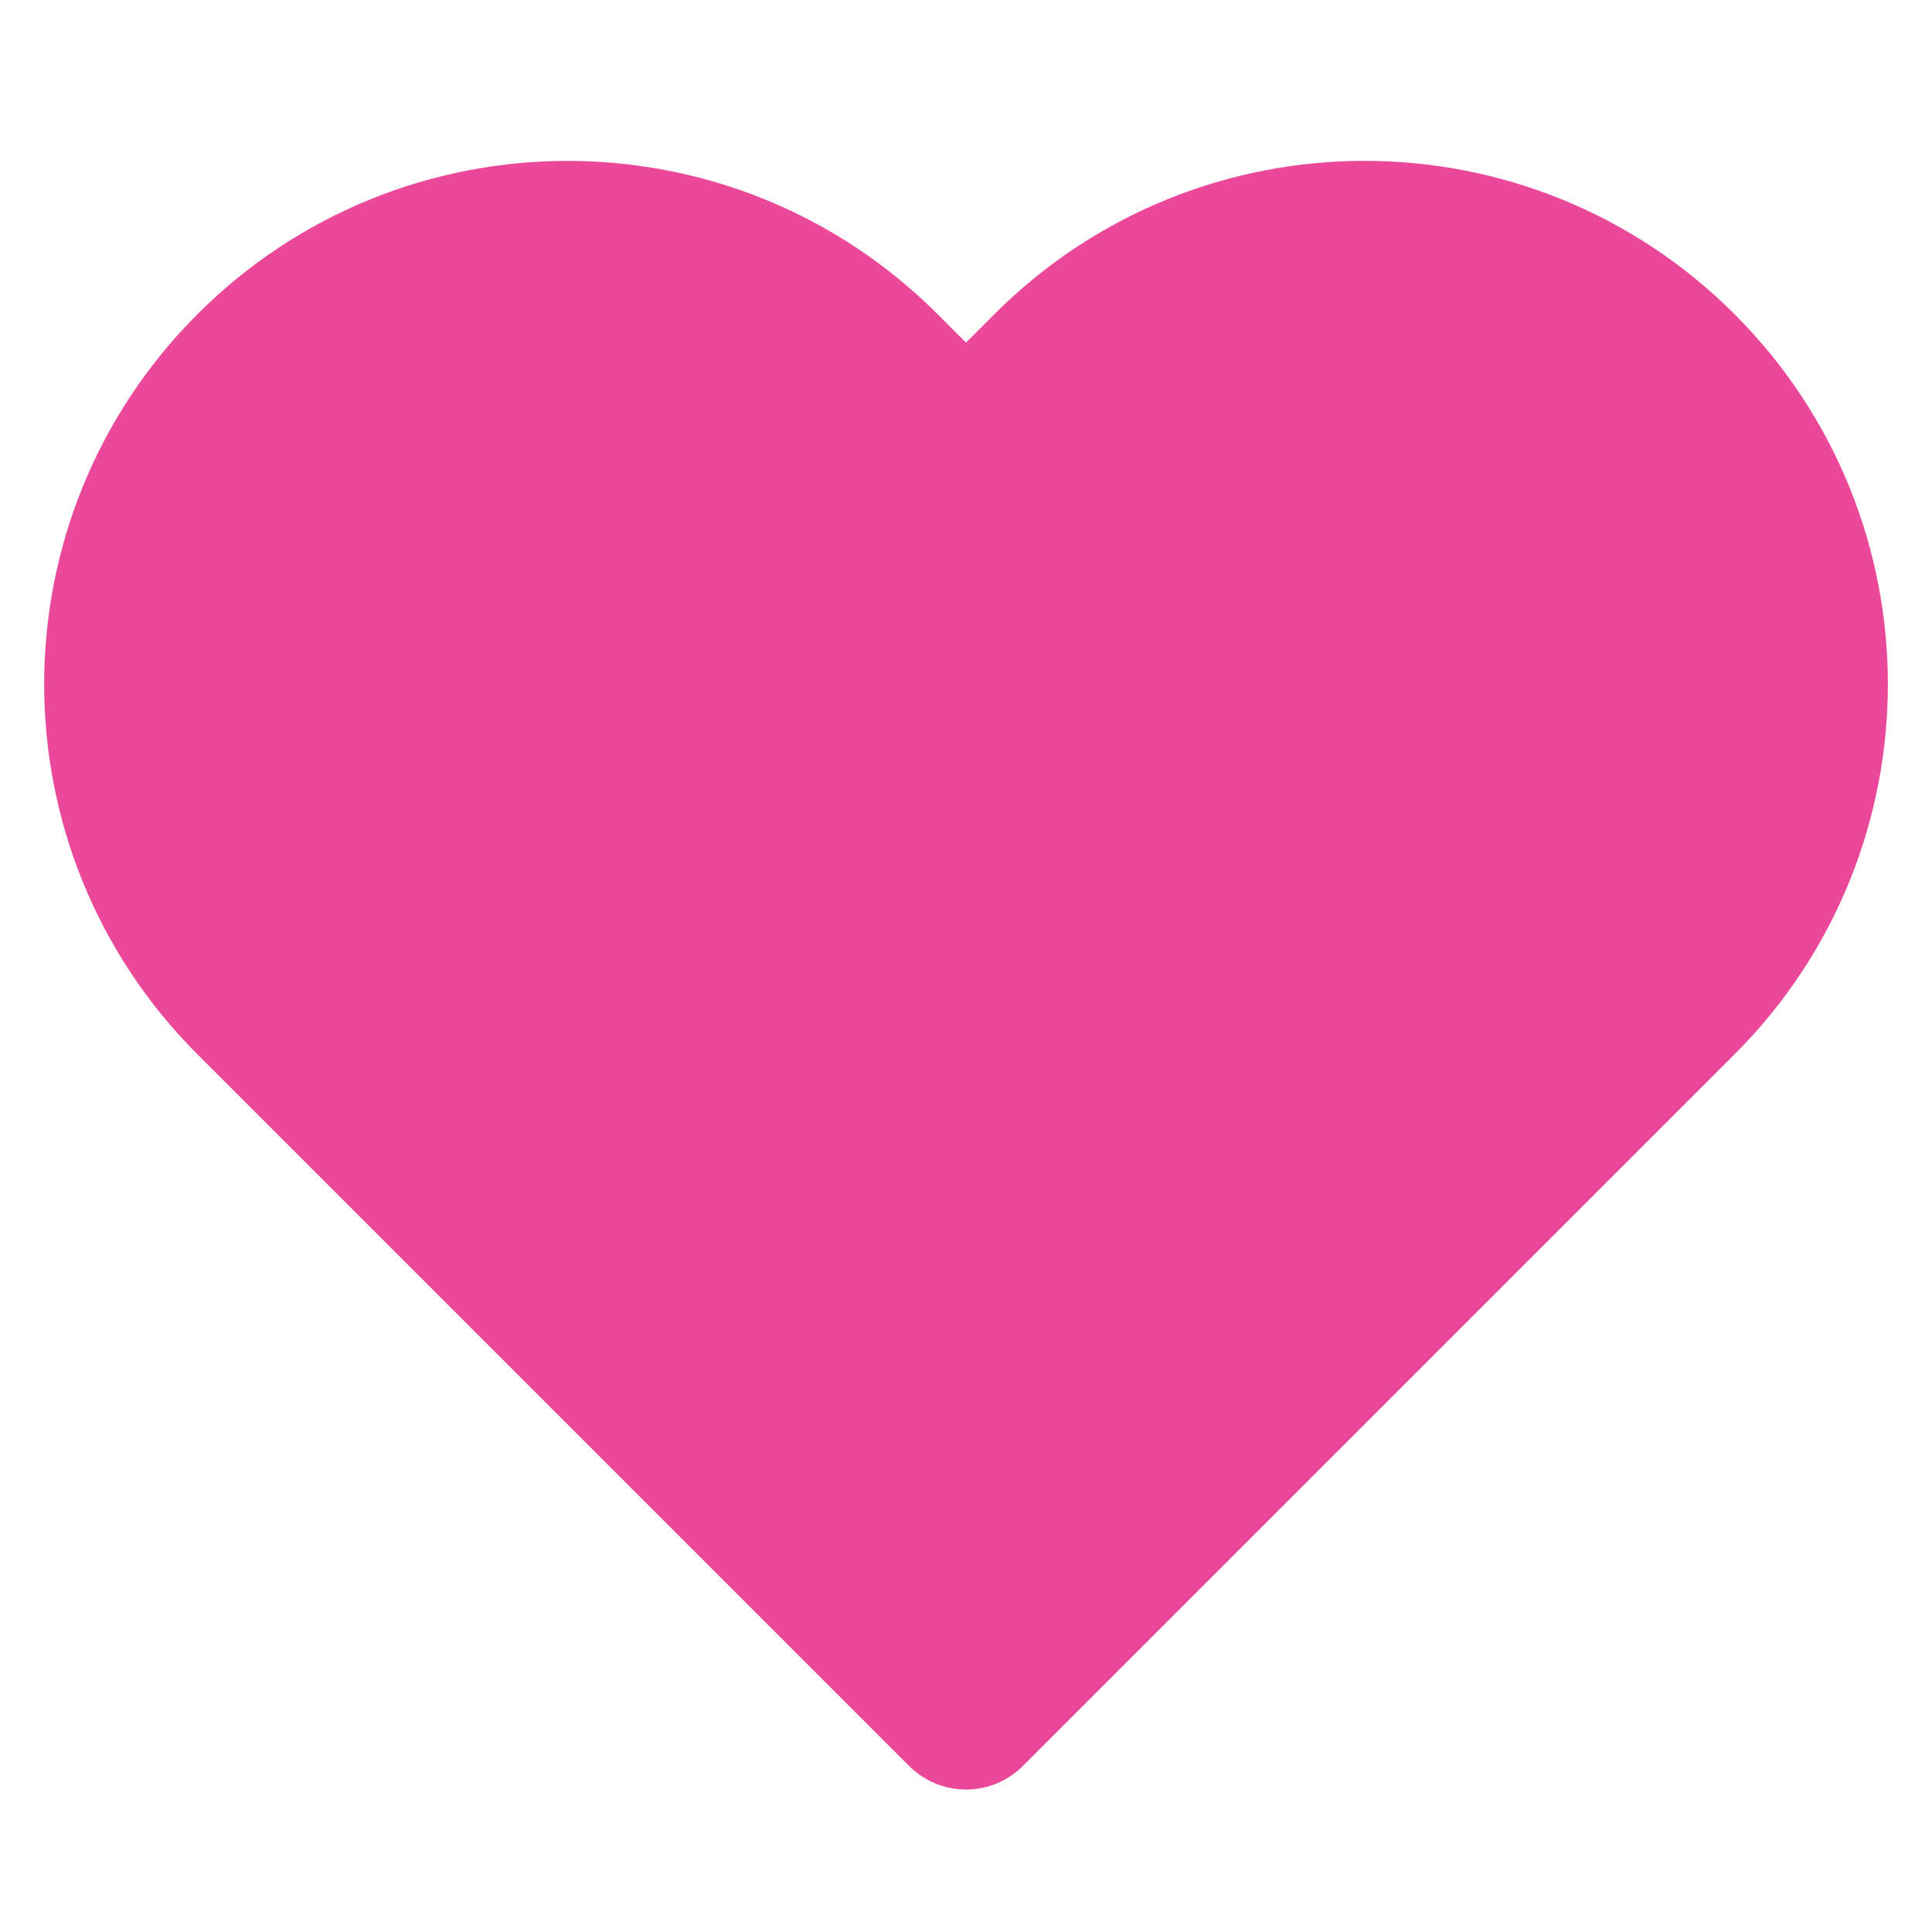
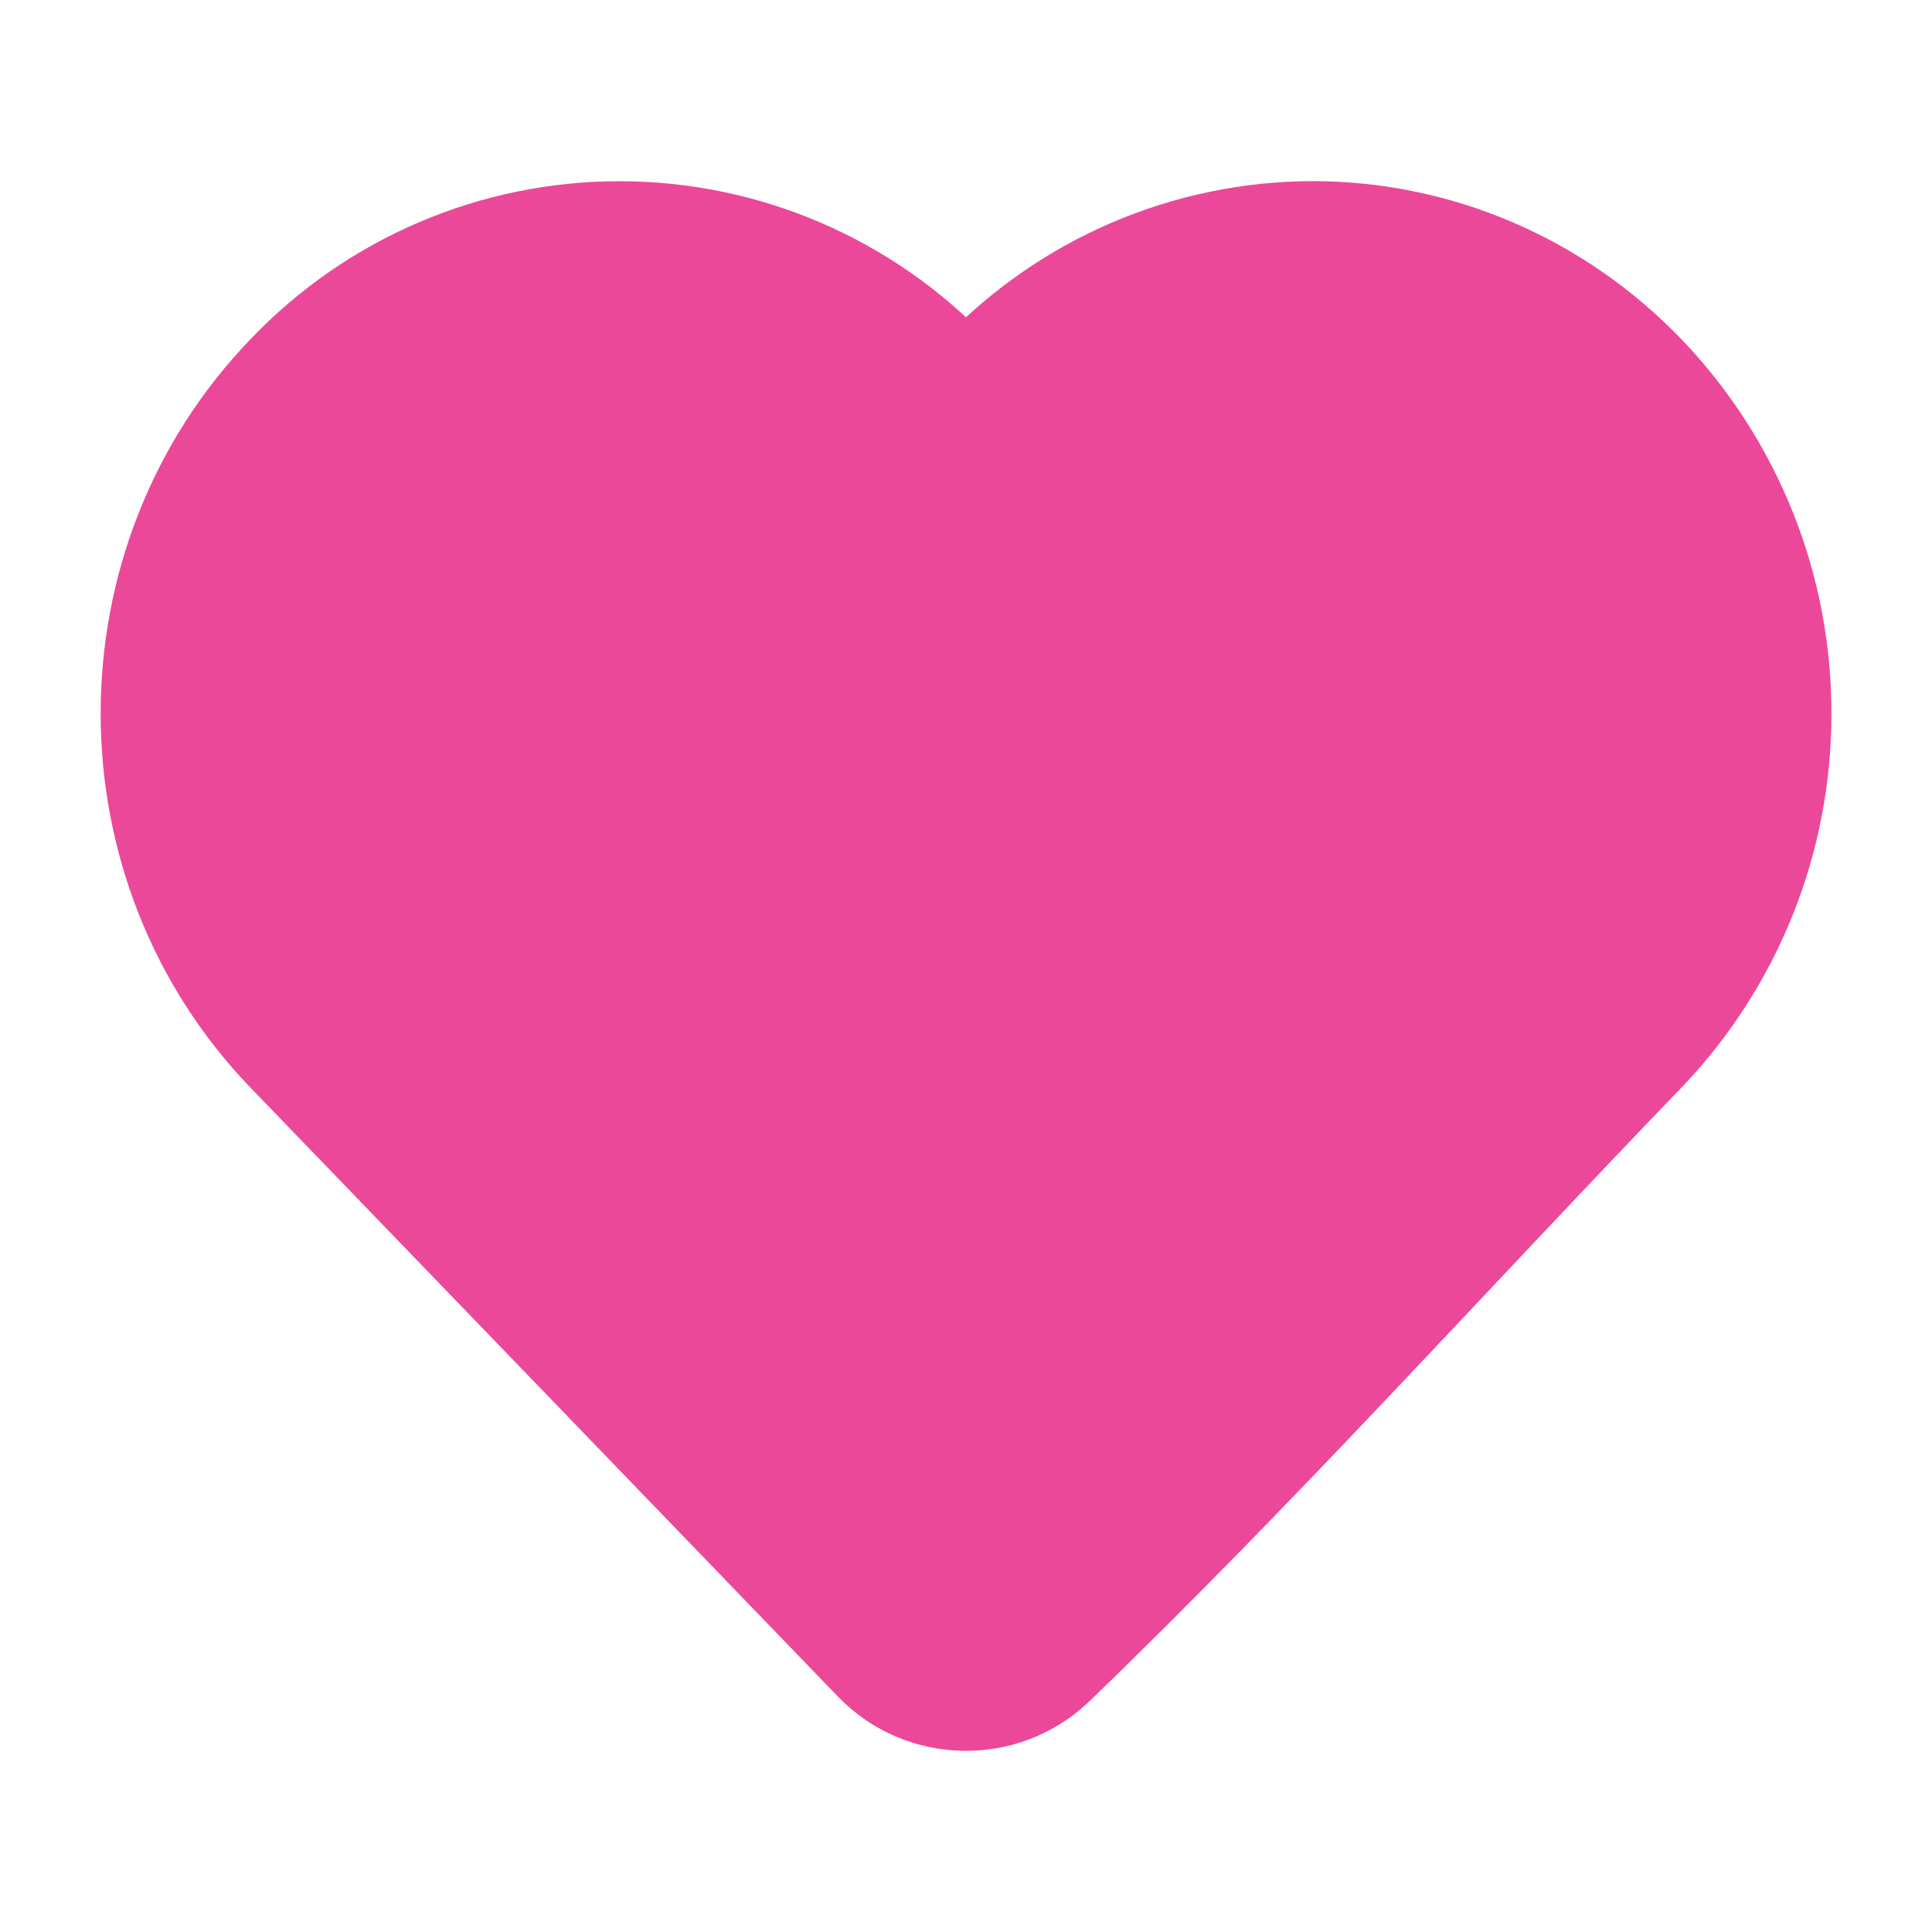
- <svg xmlns="http://www.w3.org/2000/svg" width="24" height="24" viewBox="0 0 24 24" fill="#ec4899" stroke="#ec4899" stroke-width="2" stroke-linecap="round" stroke-linejoin="round">
-   <path d="M20.84 4.61a5.5 5.5 0 0 0-7.78 0L12 5.67l-1.06-1.06a5.5 5.5 0 0 0-7.78 7.78l1.06 1.06L12 21.23l7.78-7.78 1.06-1.06a5.5 5.5 0 0 0 0-7.78z" />
+ <svg xmlns="http://www.w3.org/2000/svg" width="24px" height="24px" viewBox="0 0 24 24" stroke-width="1.5" fill="none" color="#ec4899">
+   <path d="M22 8.862a5.95 5.95 0 01-1.654 4.13c-2.441 2.531-4.809 5.17-7.34 7.608-.581.55-1.502.53-2.057-.045l-7.295-7.562c-2.205-2.286-2.205-5.976 0-8.261a5.58 5.58 0 018.08 0l.266.274.265-.274A5.612 5.612 0 0116.305 3c1.52 0 2.973.624 4.04 1.732A5.95 5.95 0 0122 8.862z" stroke="#ec4899" stroke-width="1.5" stroke-linejoin="round" fill="#ec4899" />
</svg>
